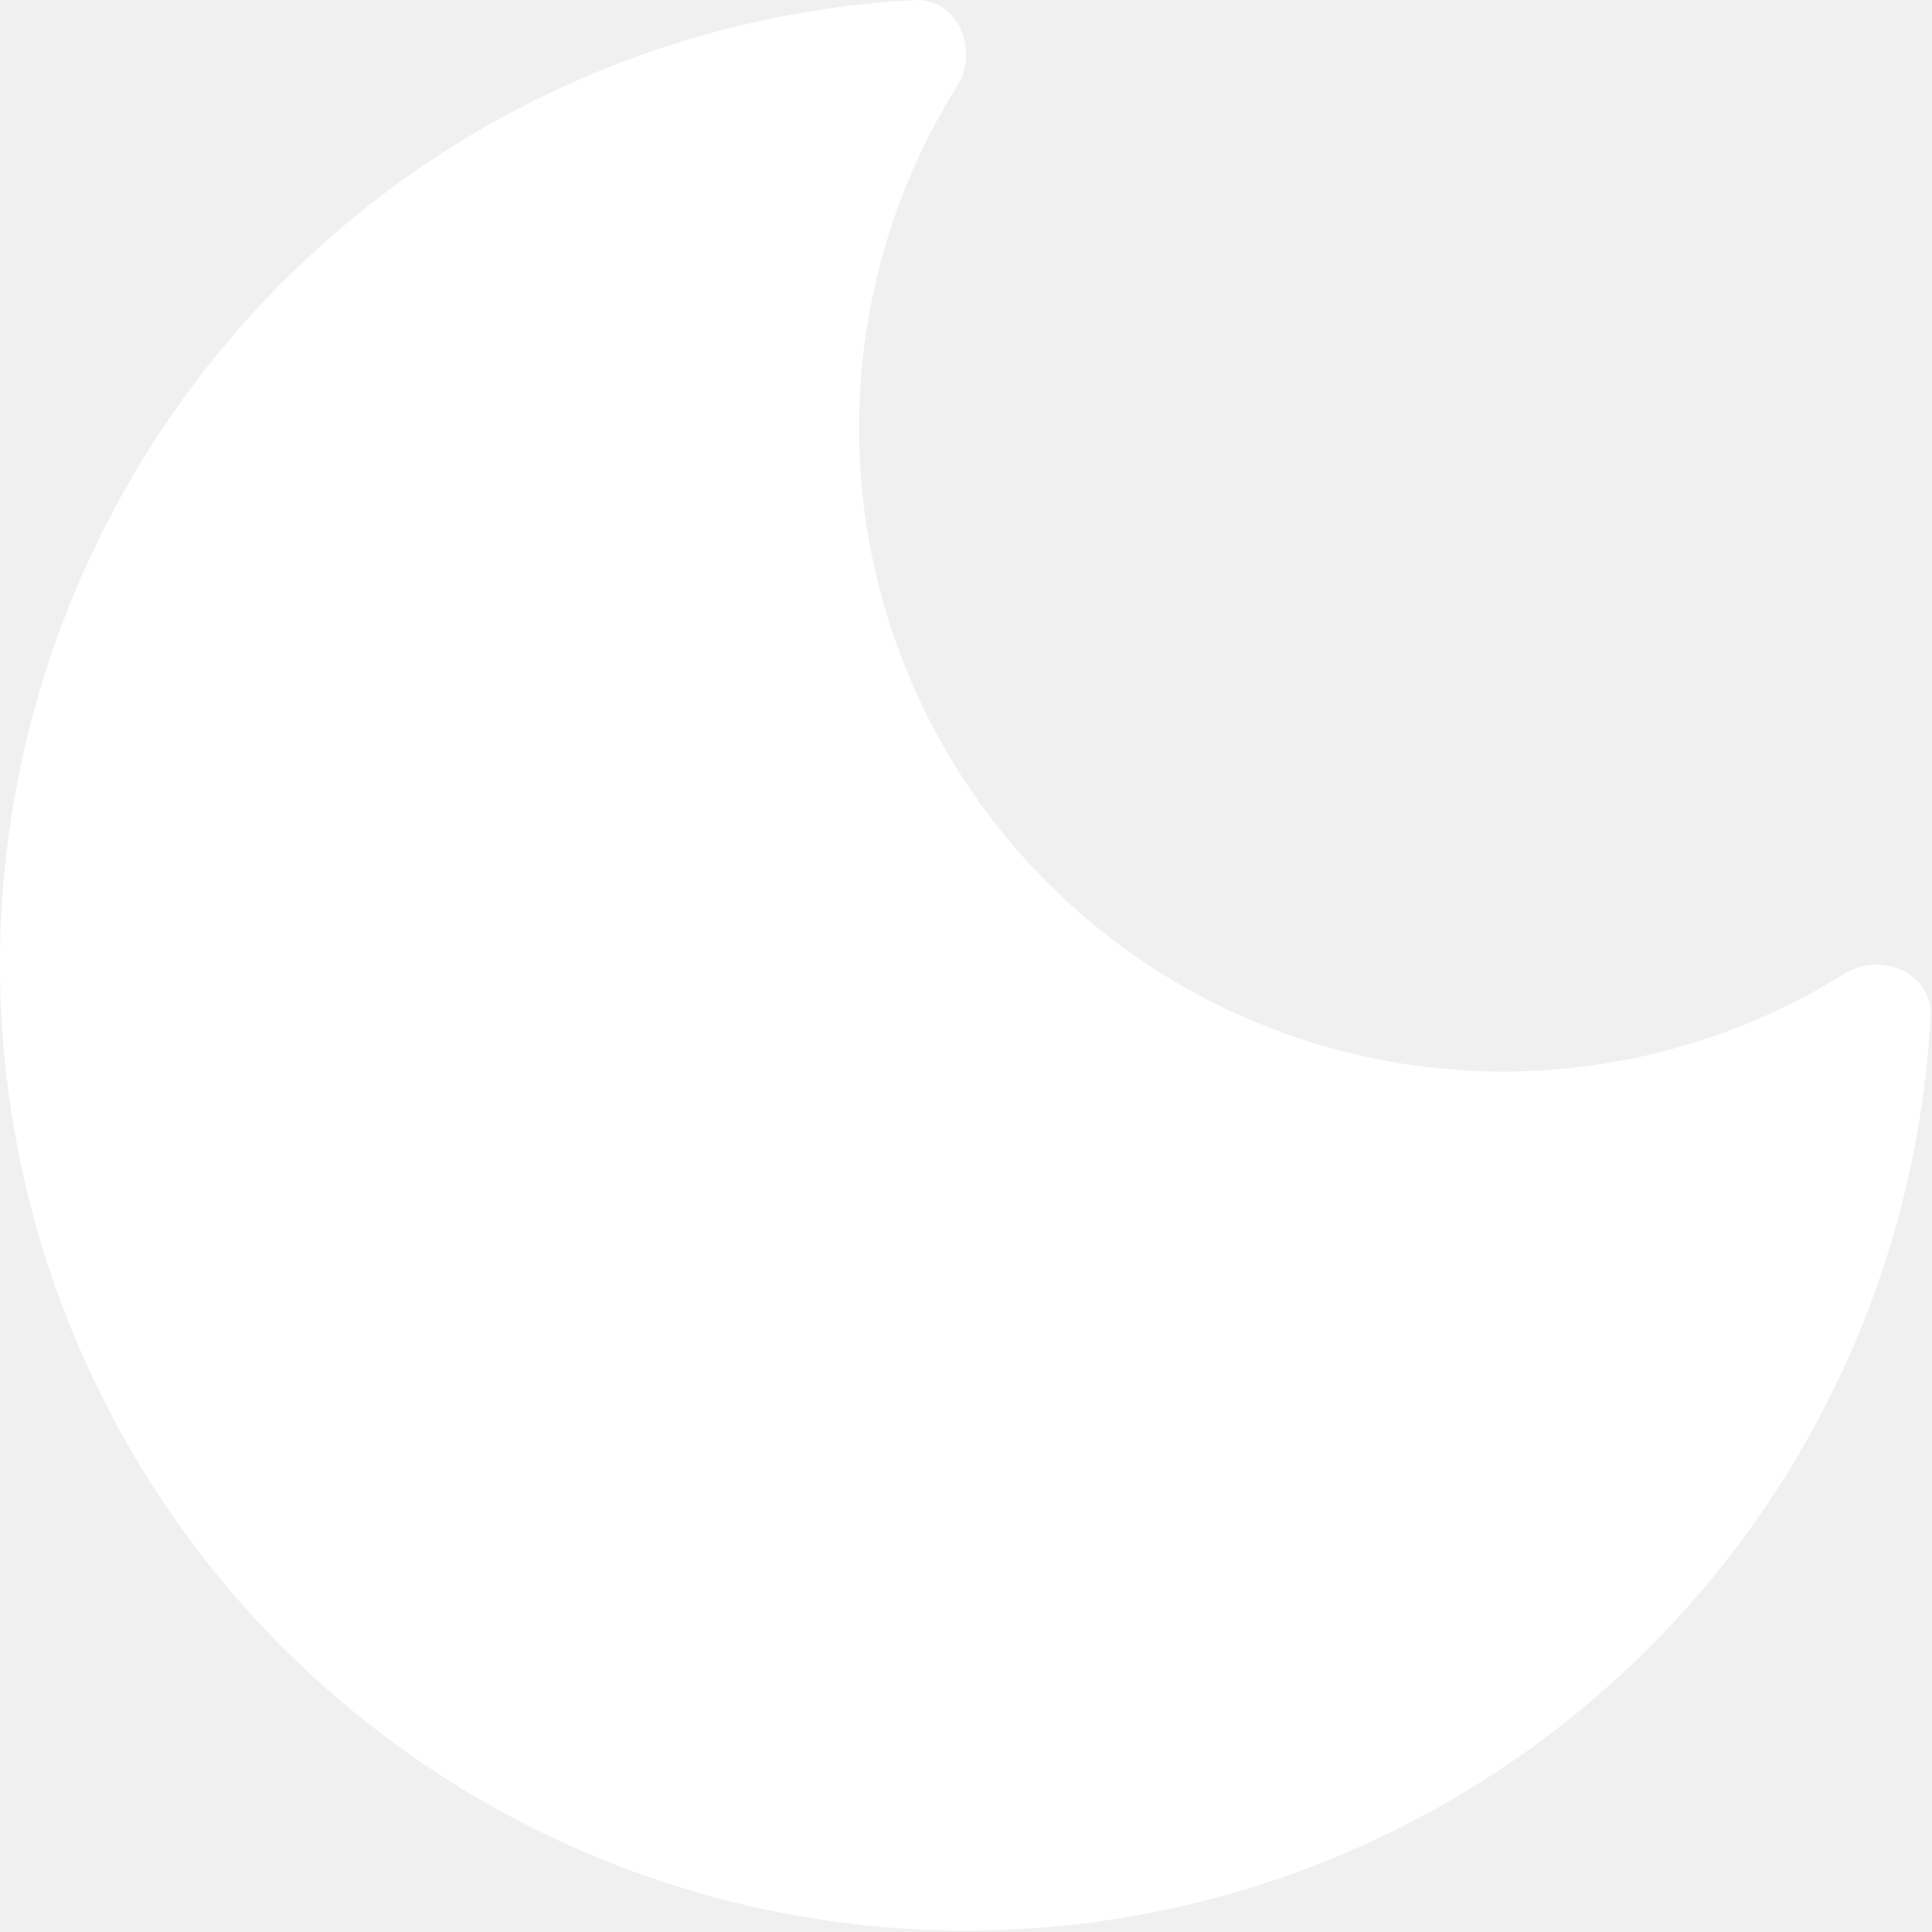
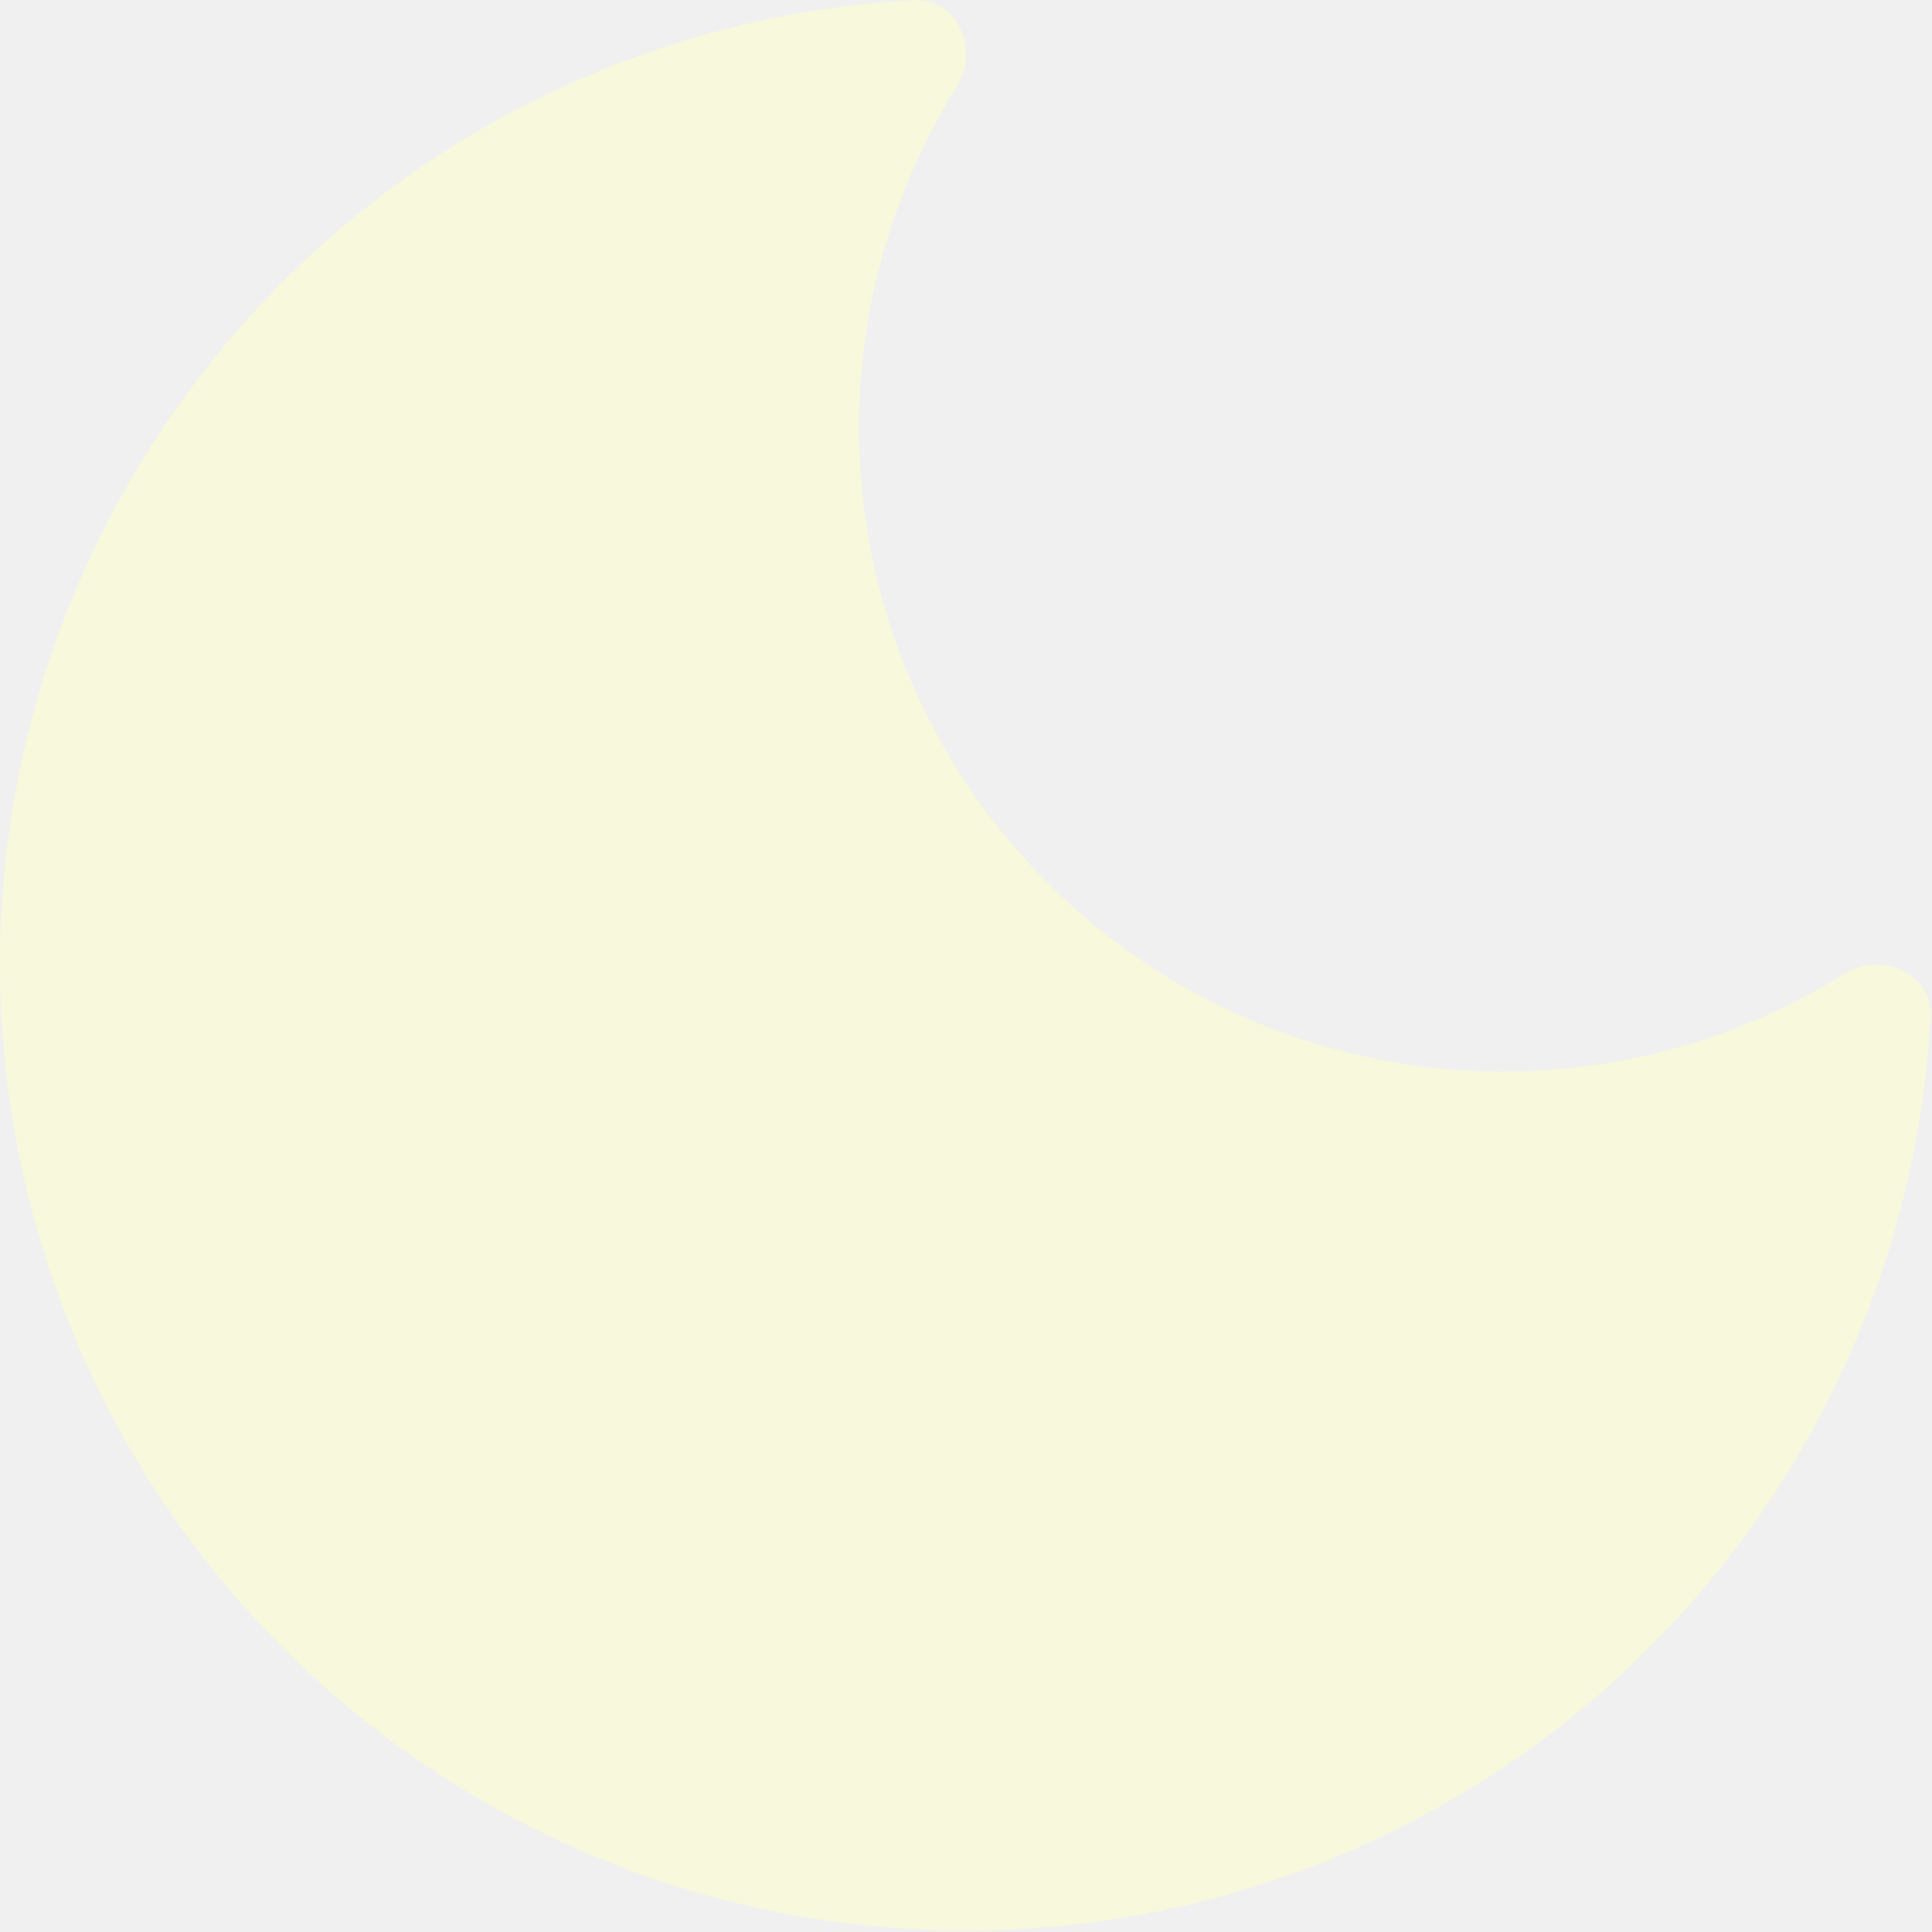
<svg xmlns="http://www.w3.org/2000/svg" width="18" height="18" viewBox="0 0 18 18" fill="none">
-   <path d="M17.987 9.473C17.893 11.209 17.299 12.881 16.275 14.286C15.251 15.692 13.843 16.77 12.219 17.392C10.595 18.014 8.826 18.152 7.126 17.79C5.425 17.428 3.866 16.581 2.636 15.352C1.407 14.123 0.56 12.563 0.198 10.863C-0.165 9.162 -0.027 7.393 0.595 5.77C1.217 4.146 2.295 2.737 3.701 1.713C5.106 0.689 6.778 0.095 8.514 0.001C8.919 -0.021 9.131 0.461 8.916 0.804C8.197 1.954 7.889 3.315 8.042 4.663C8.196 6.011 8.802 7.267 9.761 8.226C10.721 9.186 11.977 9.792 13.325 9.945C14.673 10.099 16.033 9.791 17.184 9.072C17.528 8.857 18.009 9.068 17.987 9.473Z" fill="white" />
+   <path d="M17.987 9.473C17.893 11.209 17.299 12.881 16.275 14.286C15.251 15.692 13.843 16.77 12.219 17.392C10.595 18.014 8.826 18.152 7.126 17.79C5.425 17.428 3.866 16.581 2.636 15.352C1.407 14.123 0.56 12.563 0.198 10.863C-0.165 9.162 -0.027 7.393 0.595 5.77C1.217 4.146 2.295 2.737 3.701 1.713C5.106 0.689 6.778 0.095 8.514 0.001C8.919 -0.021 9.131 0.461 8.916 0.804C8.197 1.954 7.889 3.315 8.042 4.663C8.196 6.011 8.802 7.267 9.761 8.226C10.721 9.186 11.977 9.792 13.325 9.945C14.673 10.099 16.033 9.791 17.184 9.072C17.528 8.857 18.009 9.068 17.987 9.473Z" fill="#F8F8DD" />
</svg>
